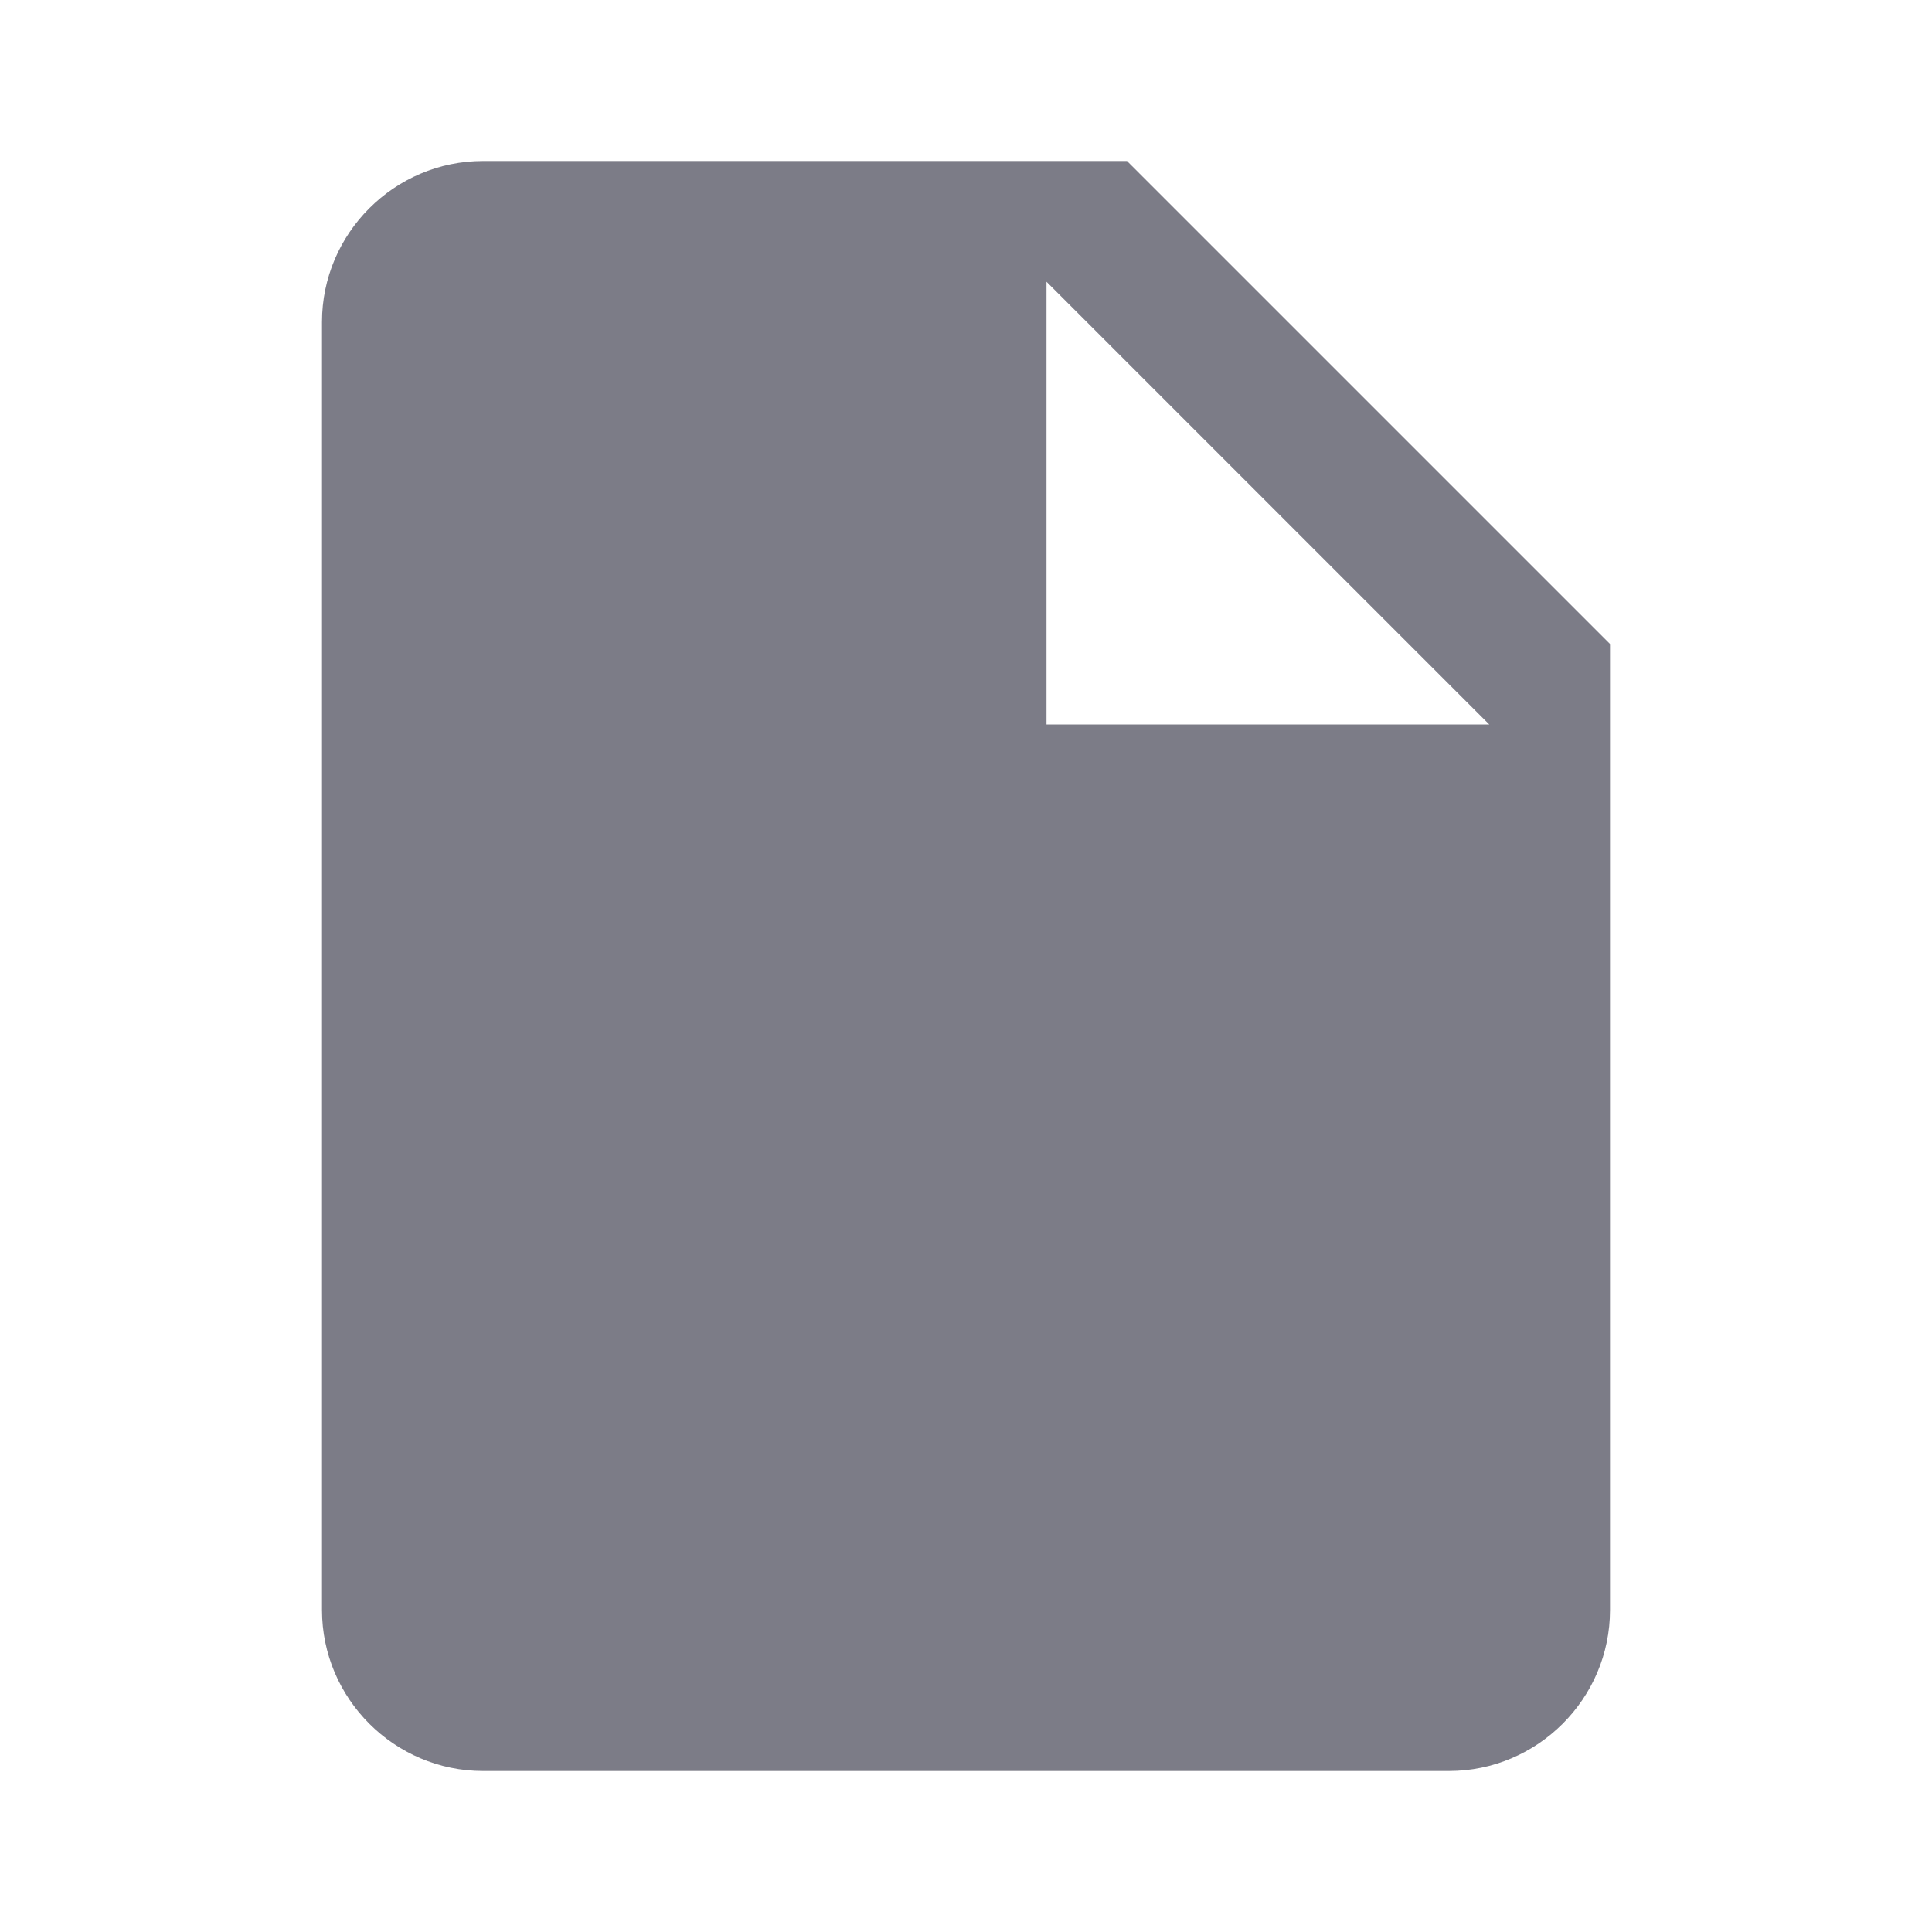
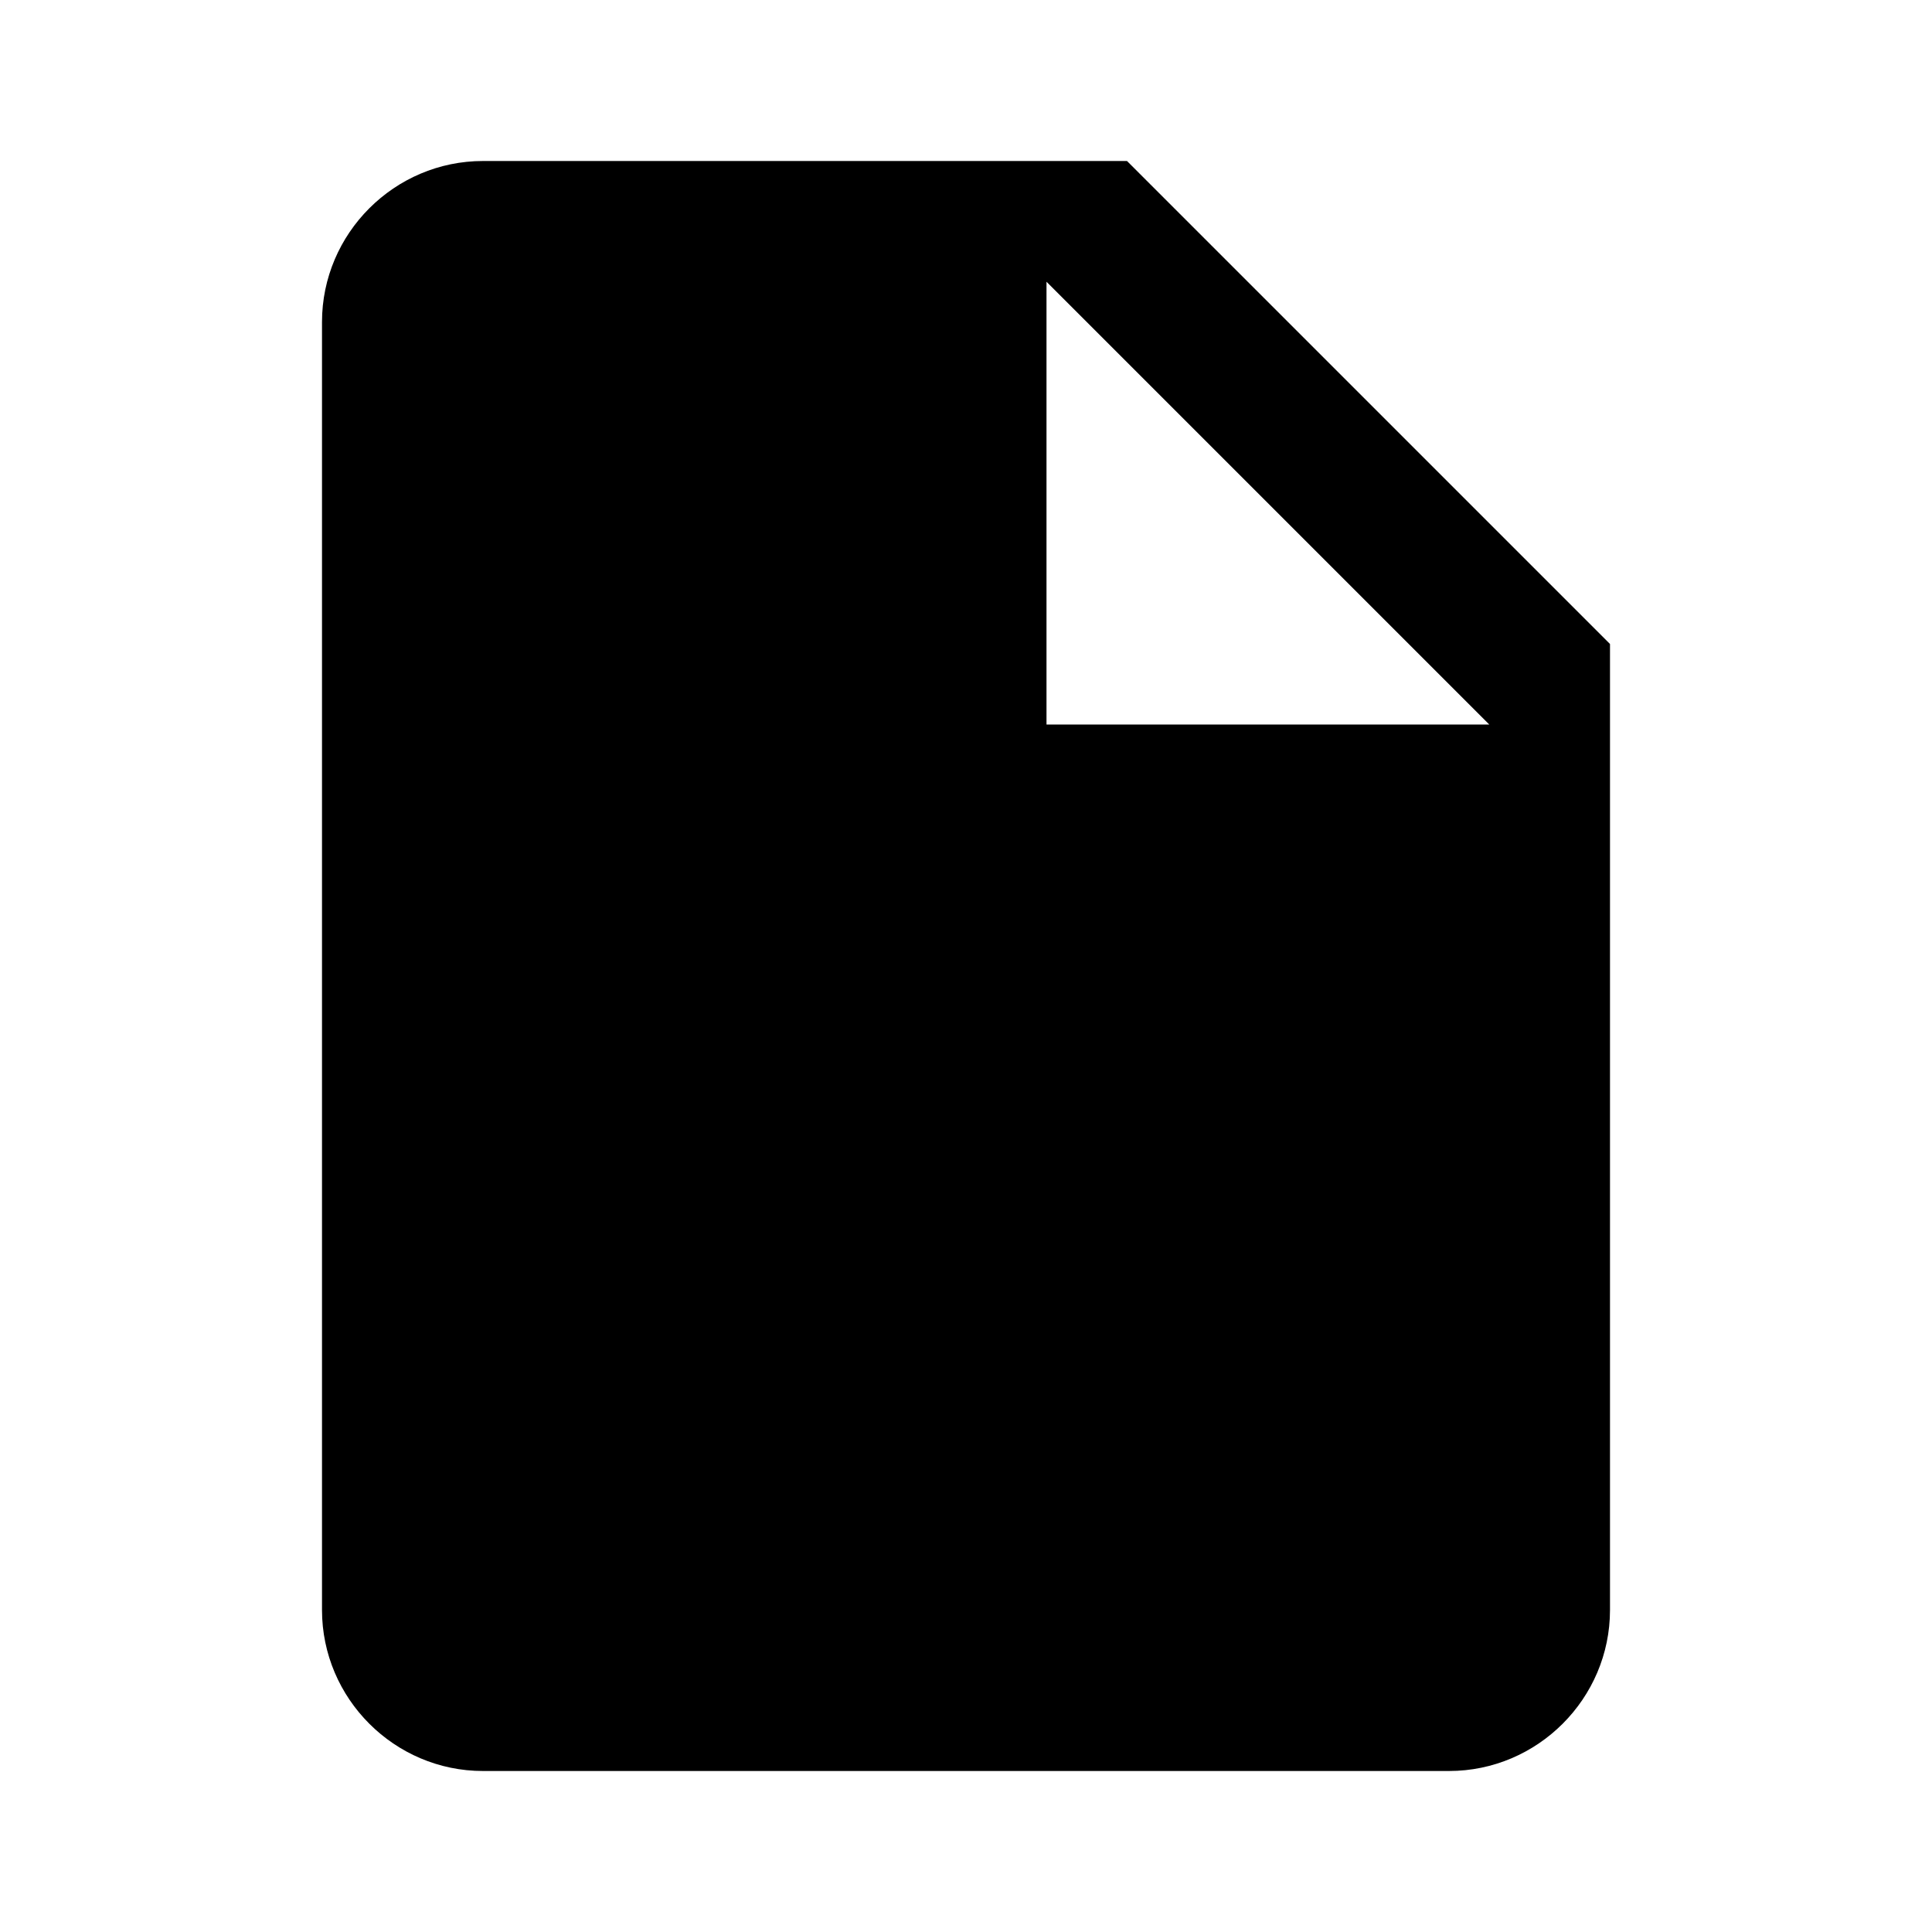
- <svg xmlns="http://www.w3.org/2000/svg" id="icon" viewBox="0 0 24 24" fill="#7c7c87">
-   <path d="M6 2C4.9 2 4 2.9 4 4V20C4 21.1 4.9 22 6 22H18C19.1 22 20 21.1 20 20V8L14 2H6M13 3.5L18.5 9H13V3.5Z" />
+ <svg xmlns="http://www.w3.org/2000/svg" id="icon" viewBox="0 0 24 24">
+   <g transform="translate(0 0) scale(1)">
+     <path d="M6 2C4.9 2 4 2.9 4 4V20C4 21.1 4.9 22 6 22H18C19.1 22 20 21.1 20 20V8L14 2H6M13 3.5L18.5 9H13V3.5Z" />
+   </g>
</svg>
